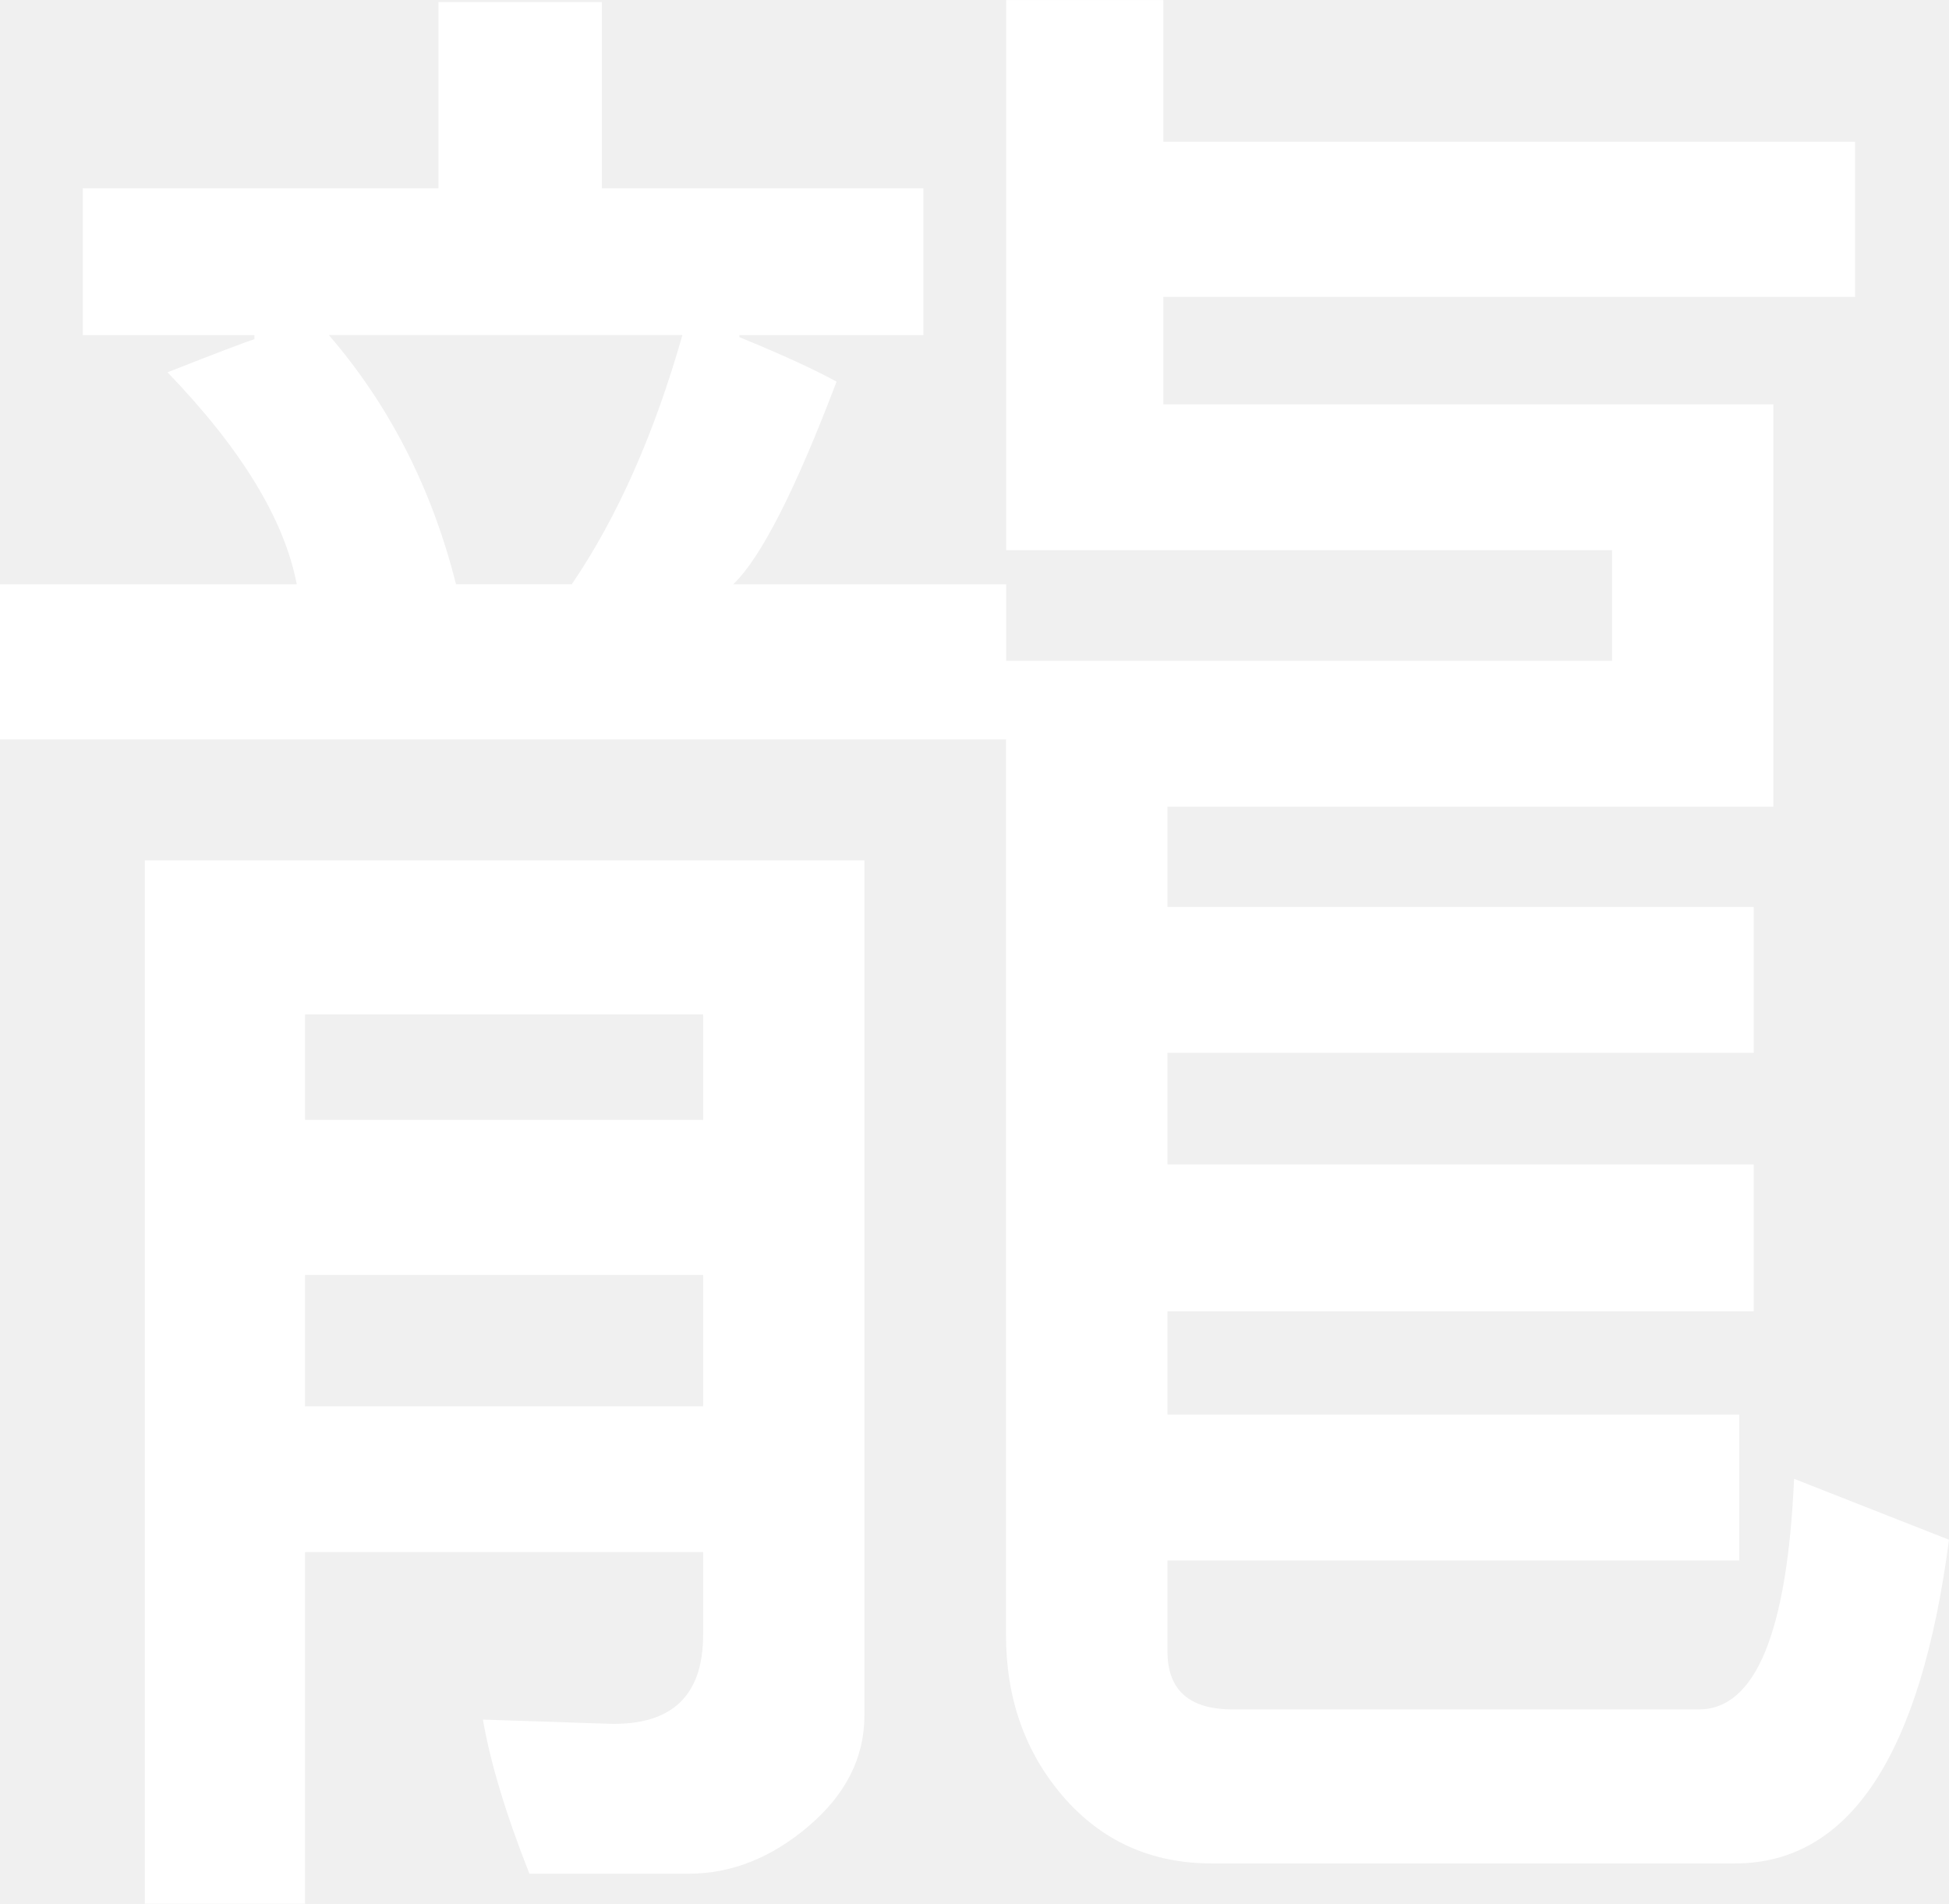
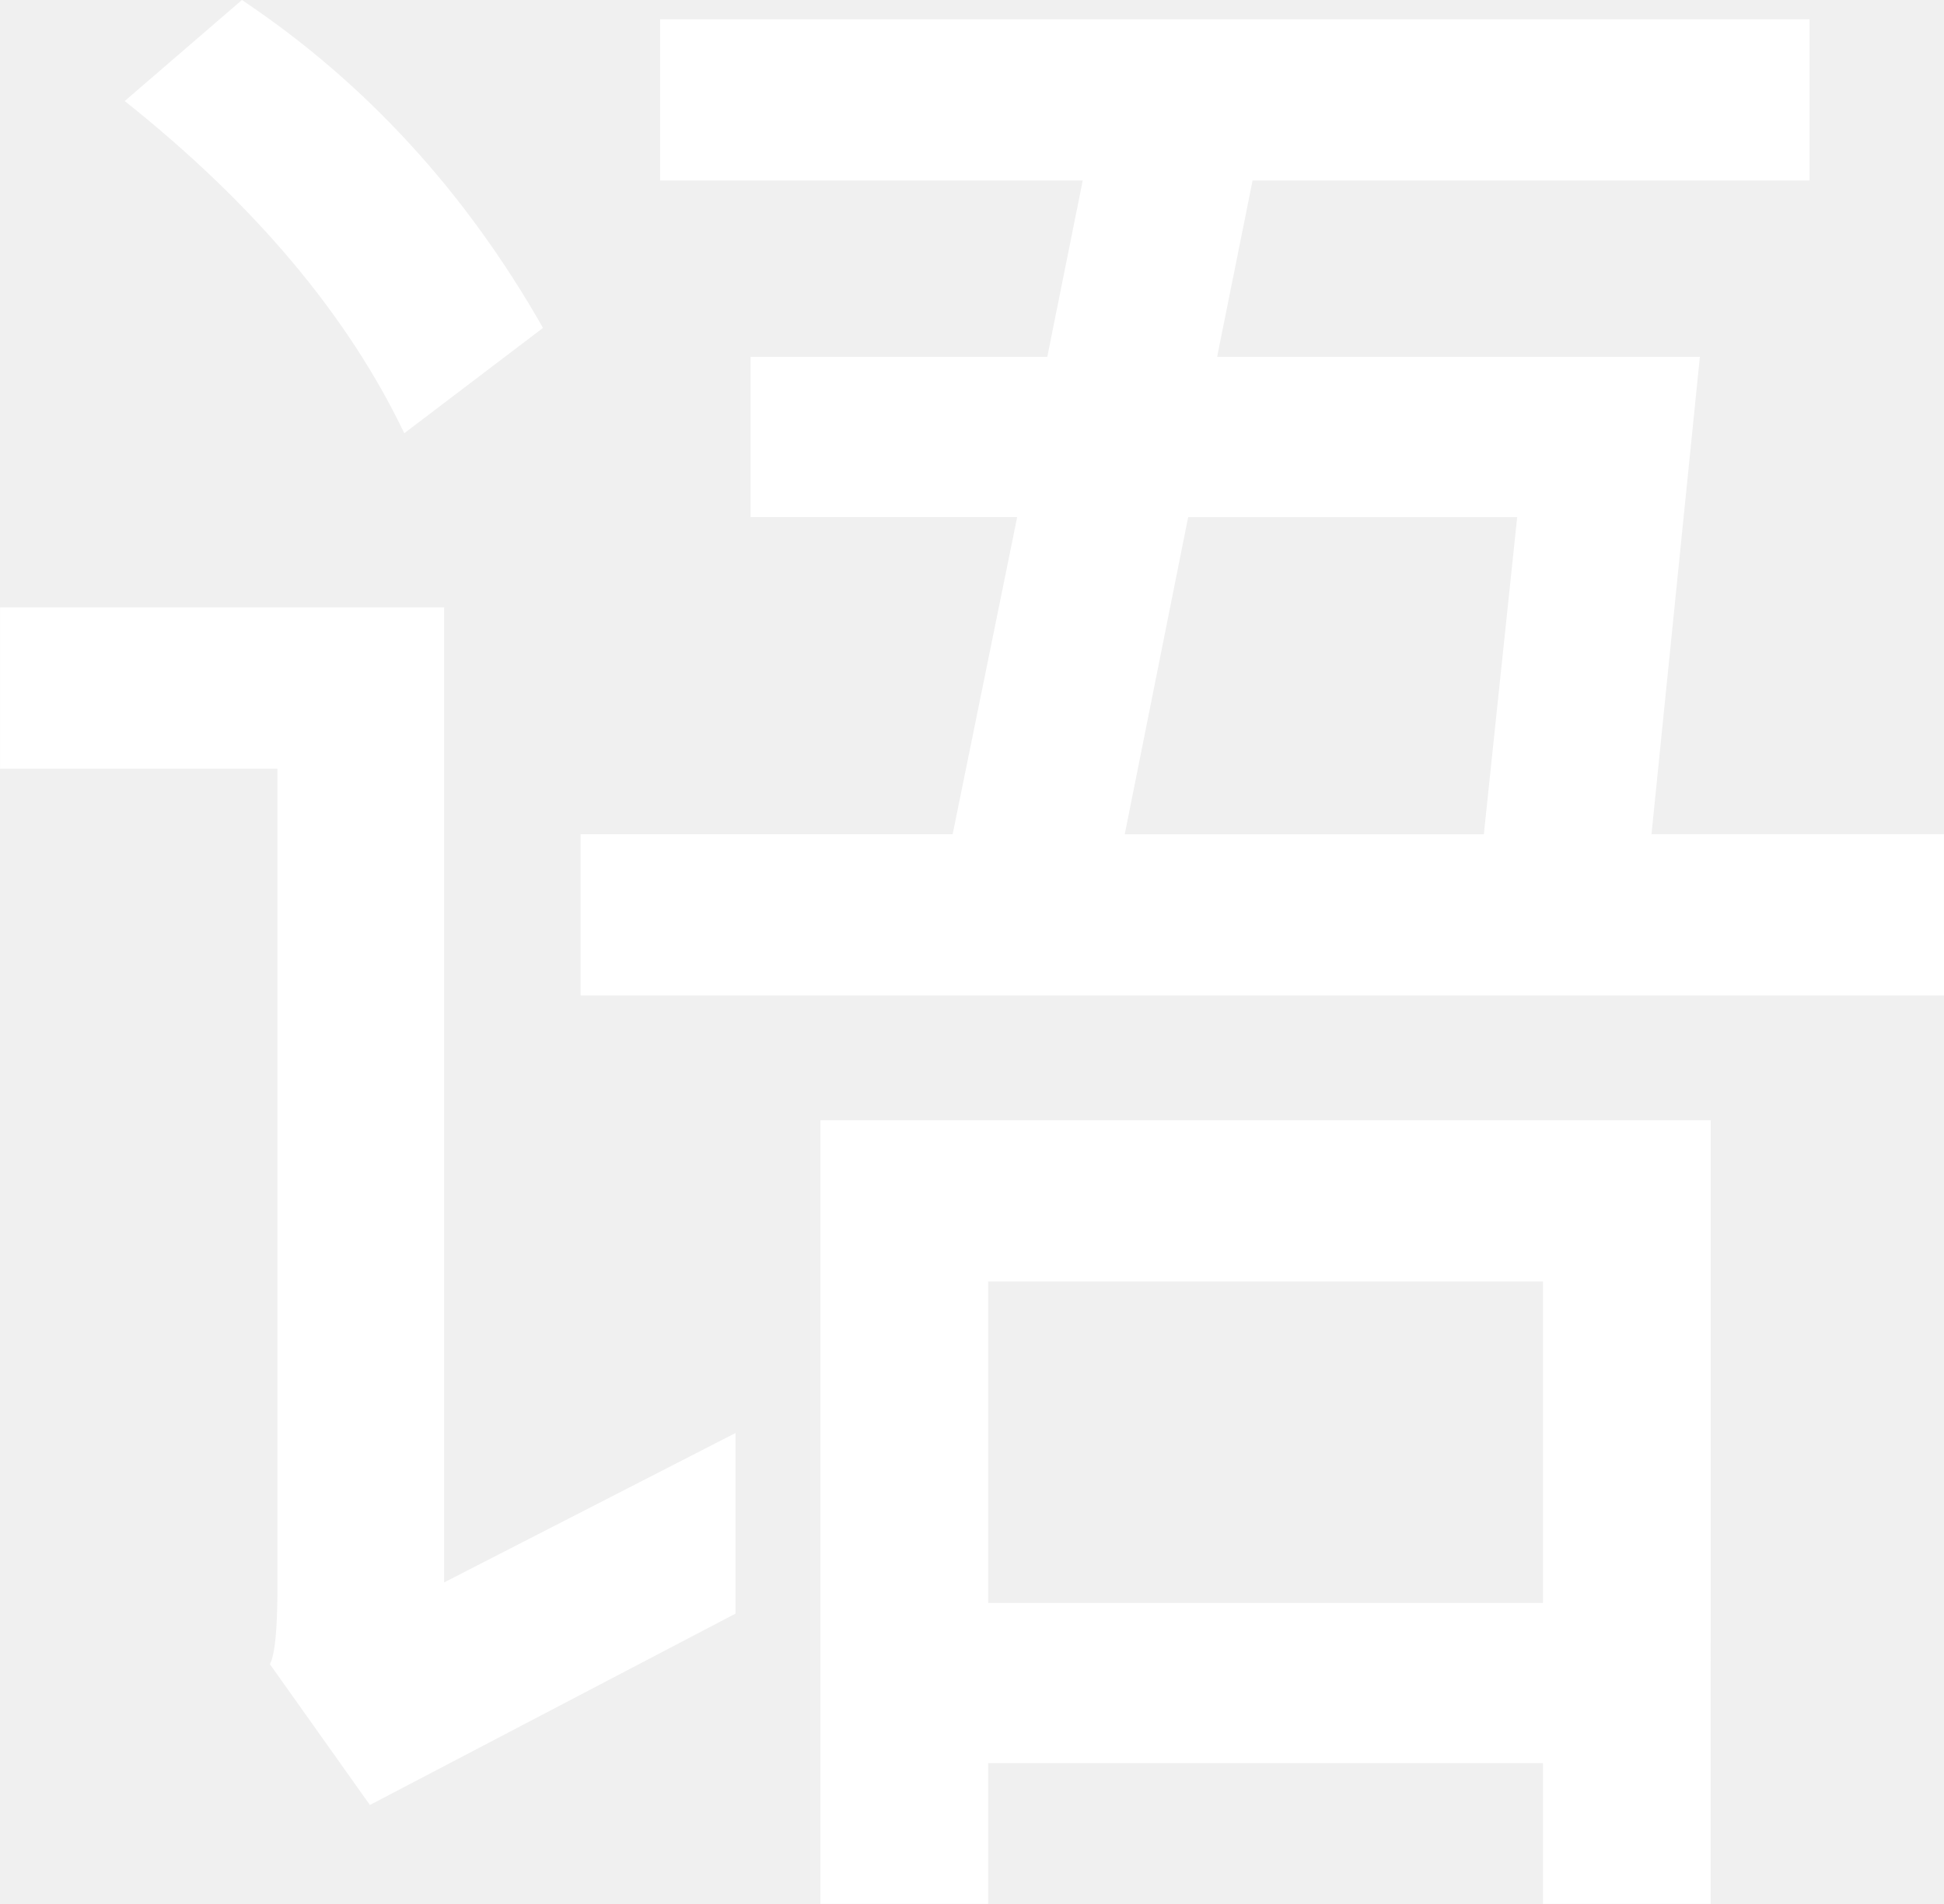
- <svg xmlns="http://www.w3.org/2000/svg" width="32.47mm" height="31.712mm" version="1.1" viewBox="0 0 32.47 31.712">
-   <g transform="translate(-30.283 -15.573)" stroke-width=".265" aria-label="龍">
-     <path fill="white" d="m62.753 41.222q-0.706 5.392-3.566 5.392h-8.716q-1.516 0-2.481-1.12-0.947-1.102-0.947-2.687v-14.917h-16.76v-2.584h4.944q-0.31-1.619-2.153-3.531 1.223-0.482 1.447-0.551v-0.069h-2.859v-2.446h5.926v-3.101h2.722v3.101h5.357v2.446h-3.066v0.034q1.051 0.431 1.619 0.741-1.034 2.722-1.722 3.376h4.548v1.275h10.094v-1.843h-10.094v-9.164h2.618v2.36h11.524v2.584h-11.524v1.791h10.163v6.701h-10.094v1.671h9.767v2.429h-9.767v1.86h9.767v2.446h-9.767v1.722h9.526v2.429h-9.526v1.516q0 0.965 1.085 0.965h7.769q1.413 0 1.585-3.841zm-21.101-20.068h-5.891q1.516 1.757 2.119 4.151h1.929q1.137-1.671 1.843-4.151zm3.032 22.996q0 1.051-0.93 1.843t-1.998 0.792h-2.653q-0.586-1.481-0.775-2.567l2.084 0.069q1.585 0.052 1.585-1.481v-1.378h-6.632v5.857h-2.67v-17.38h11.989zm-2.687-9.922v-1.757h-6.632v1.757zm0 4.771v-2.188h-6.632v2.188z" />
+ <svg xmlns="http://www.w3.org/2000/svg" width="31.144mm" height="30.506mm" version="1.1" viewBox="0 0 31.144 30.506">
+   <g transform="translate(-30.822 -55.016)" stroke-width=".265" aria-label="语">
+     <path fill="white" d="m39.521 60.27-2.222 1.688q-1.361-2.842-4.479-5.323l1.878-1.619q2.963 1.981 4.823 5.254zm22.445 10.697h-21.842v-2.584h5.96l1.034-5.082h-4.272v-2.567h4.754l0.568-2.825h-6.77v-2.584h18.414v2.584h-8.923l-0.568 2.825h7.734l-0.775 7.648h4.685zm-6.838-7.665h-5.271l-1.016 5.082h5.753zm-12.523 17.57-5.857 3.066-1.602-2.256q0.121-0.224 0.121-1.24v-13.109h-4.444v-2.584h7.114v15.623l4.668-2.394zm15.623 4.651h-2.687v-2.256h-8.888v2.256h-2.687v-12.557h14.263zm-2.687-4.823v-5.15h-8.888v5.15z" />
  </g>
</svg>
